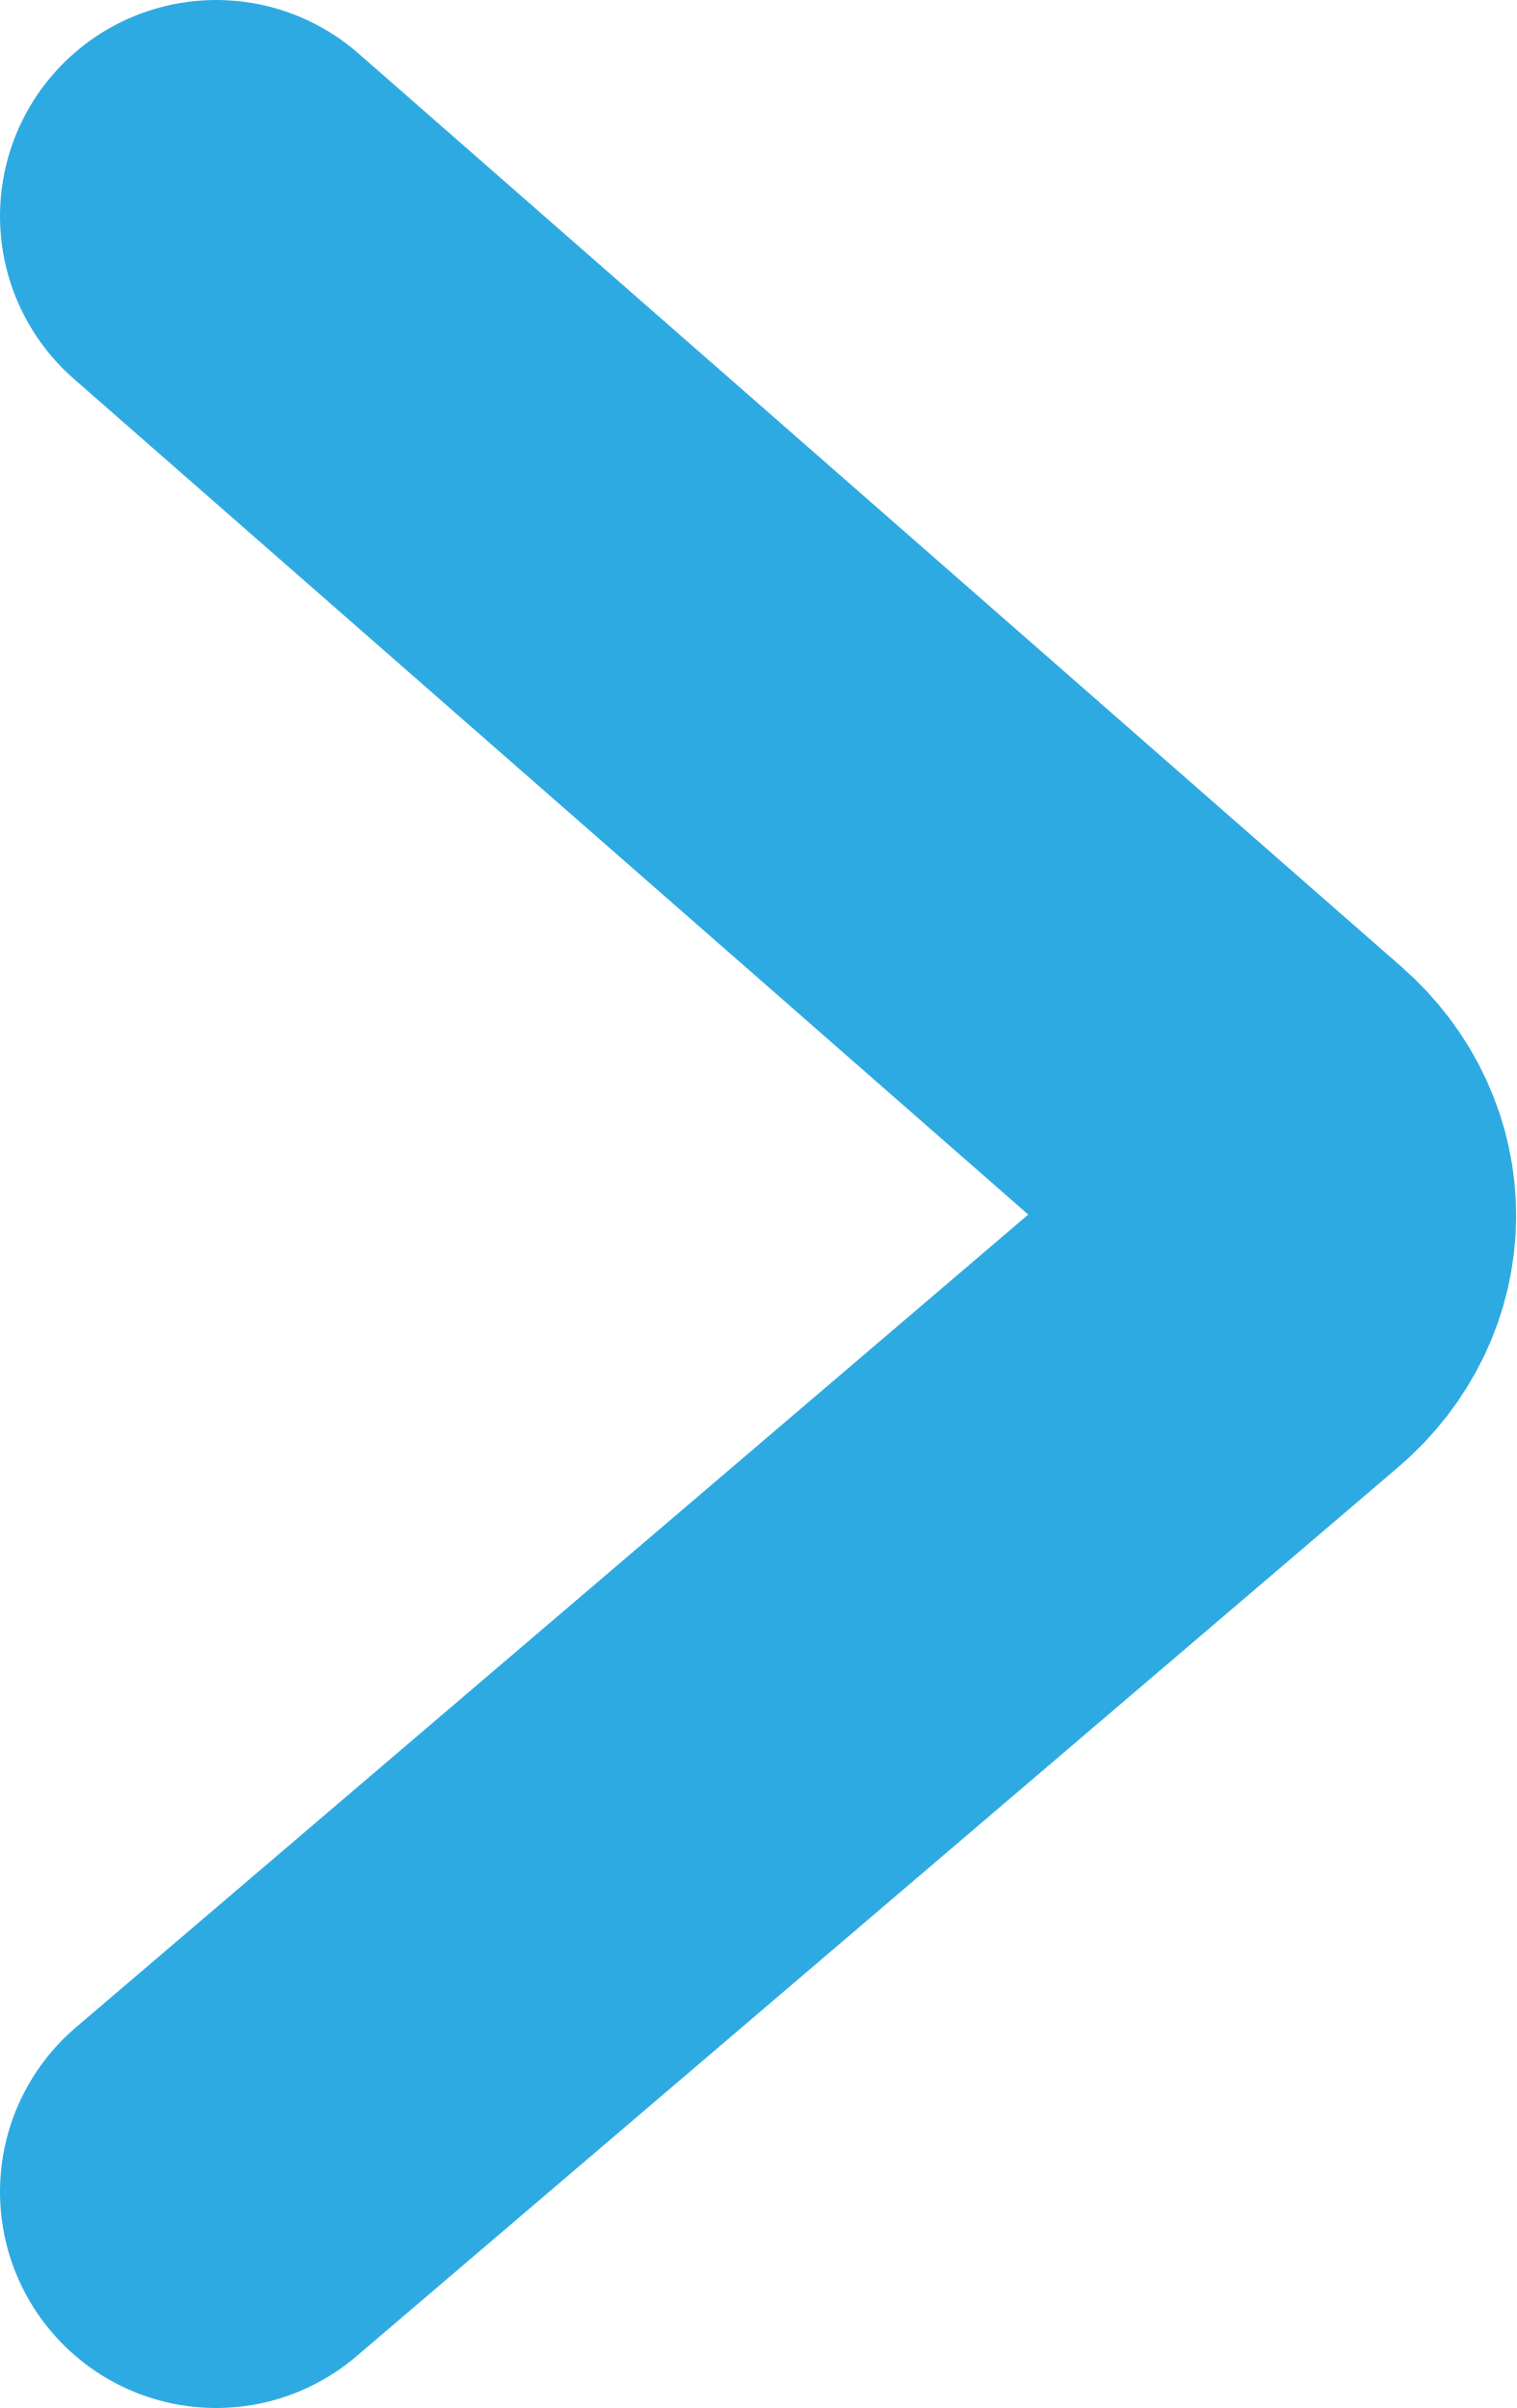
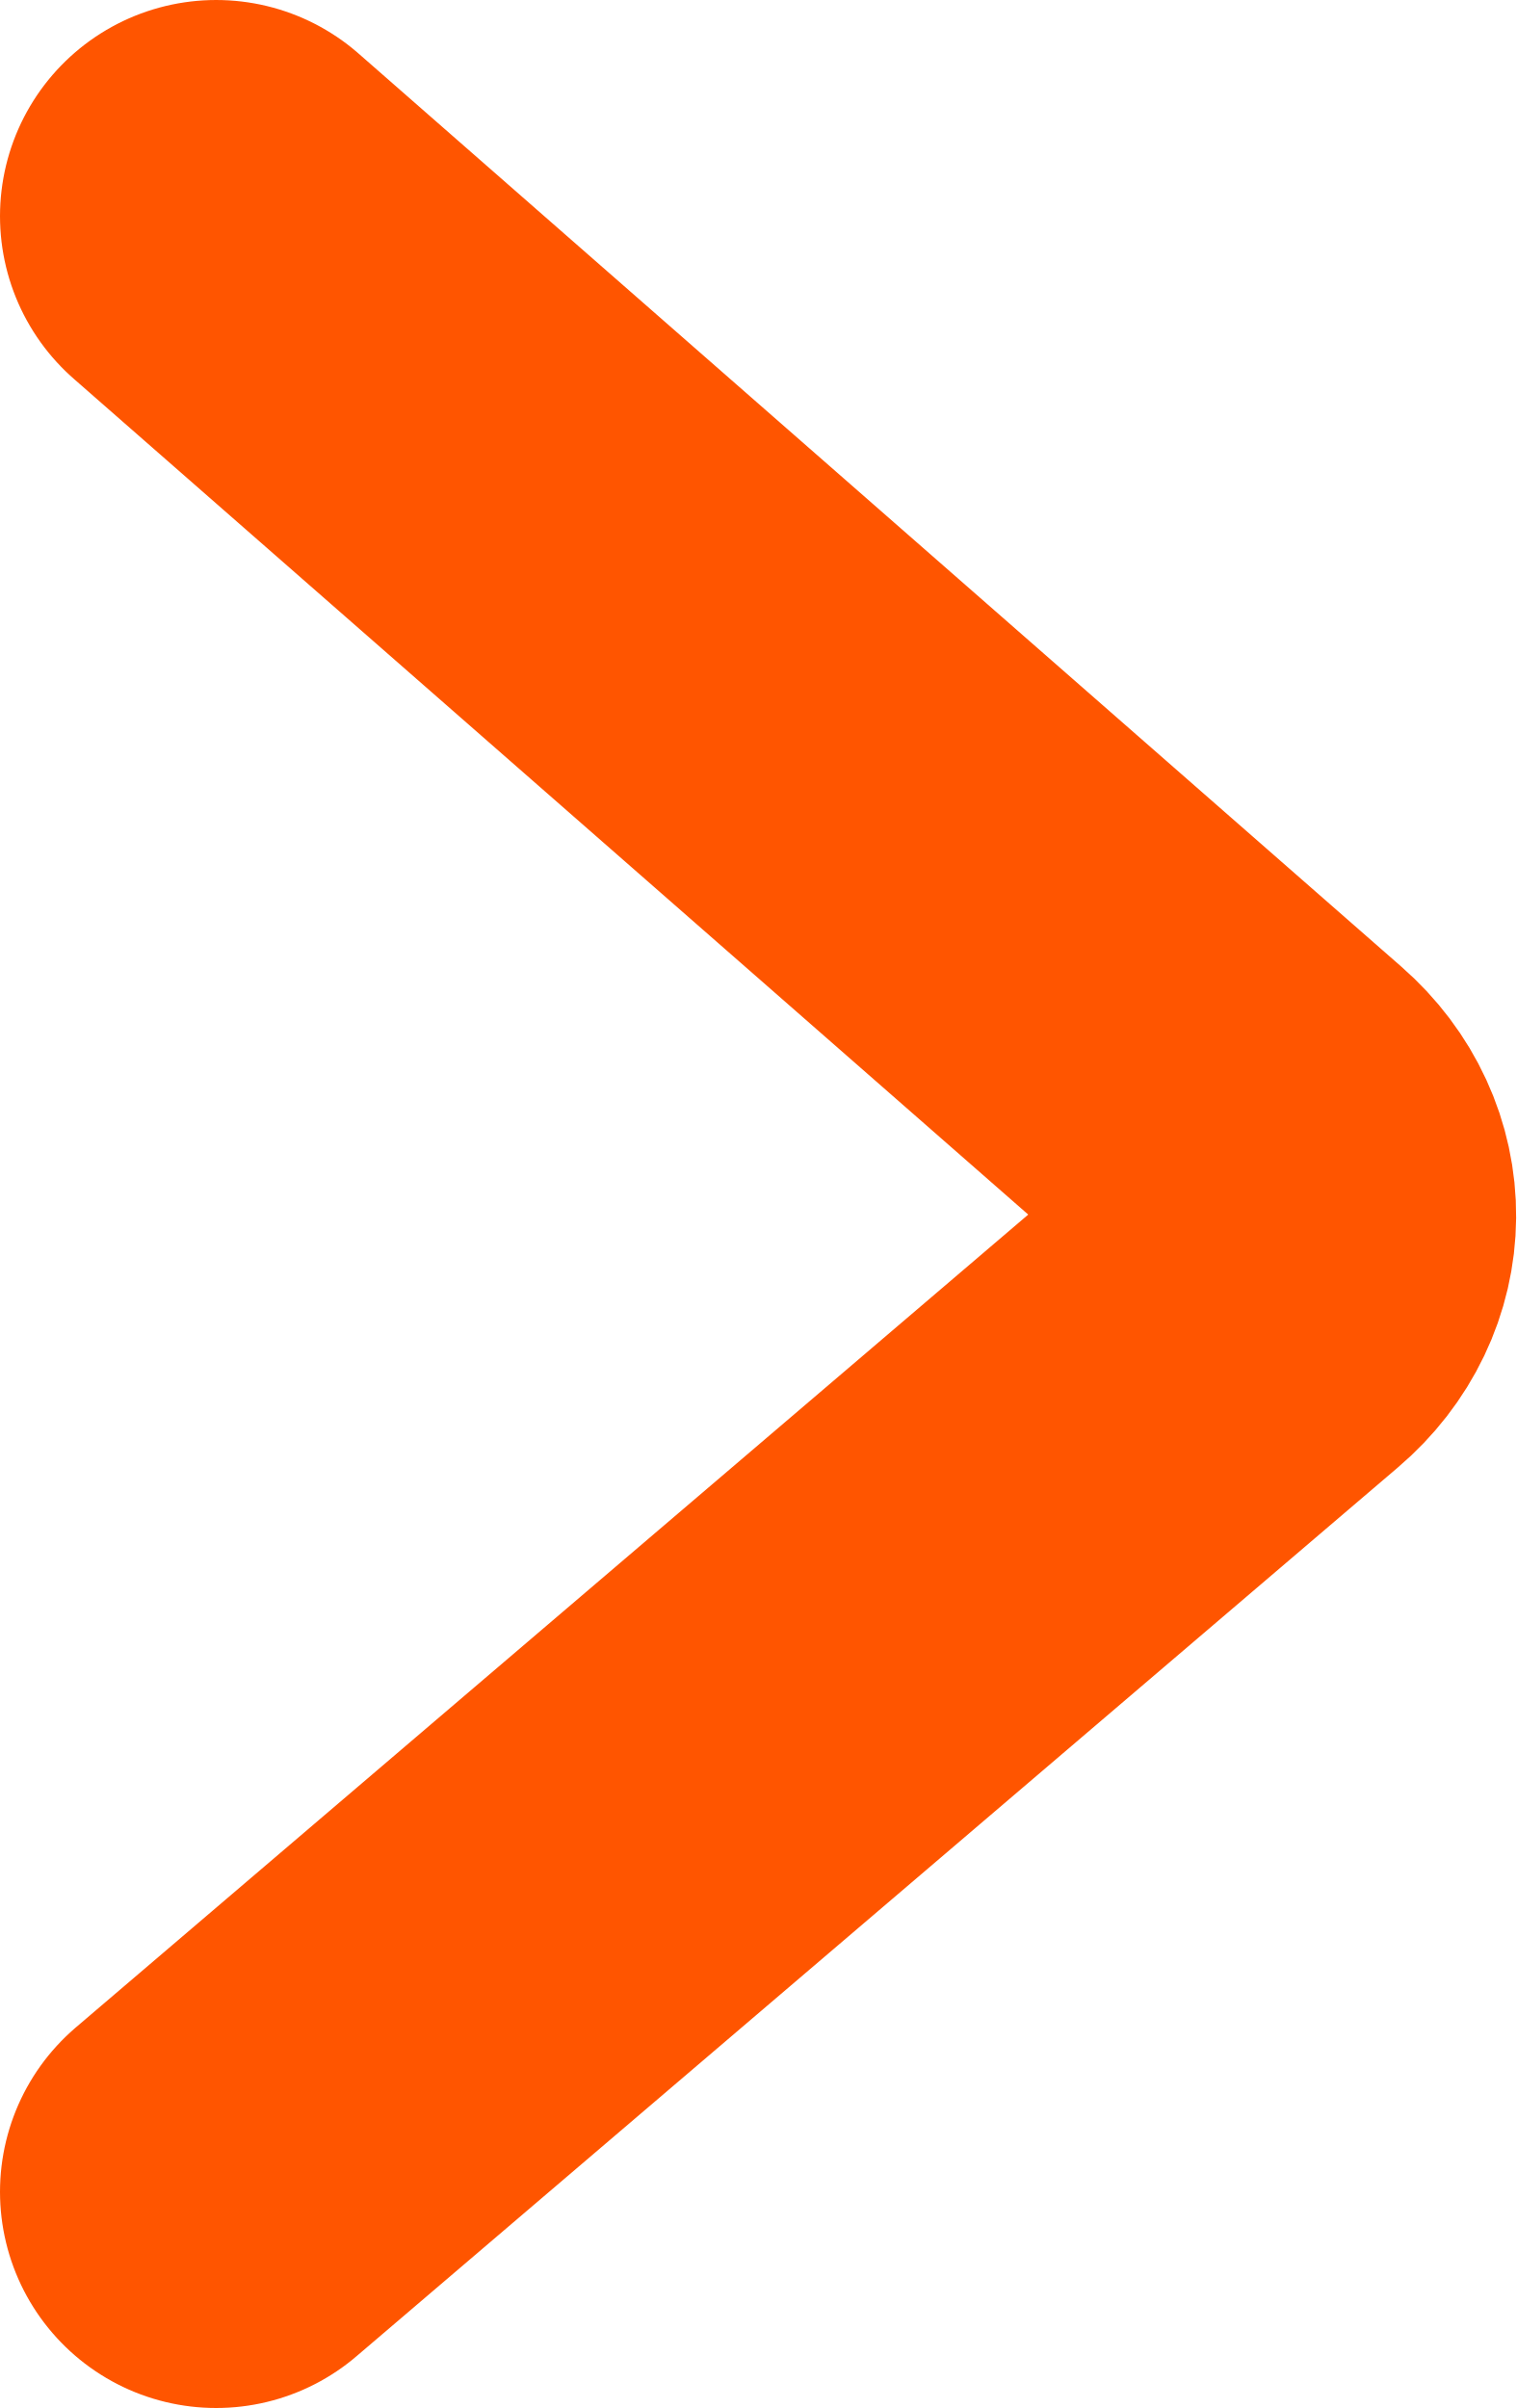
<svg xmlns="http://www.w3.org/2000/svg" id="Layer_2" viewBox="0 0 45.59 72.41">
  <defs>
-     <style>.cls-1{fill:none;stroke:#2daae1;stroke-linecap:round;stroke-miterlimit:10;stroke-width:13px;}</style>
+     <style>.cls-1{fill:none;stroke:#FF5500;stroke-linecap:round;stroke-miterlimit:10;stroke-width:13px;}</style>
  </defs>
  <g id="Graphic_Elements">
    <path id="Path_2440" class="cls-1" d="M6.5,65.91l31.32-26.73c1.68-1.43,1.7-3.77,.04-5.22,0,0,0,0,0,0L6.5,6.5" />
  </g>
</svg>
